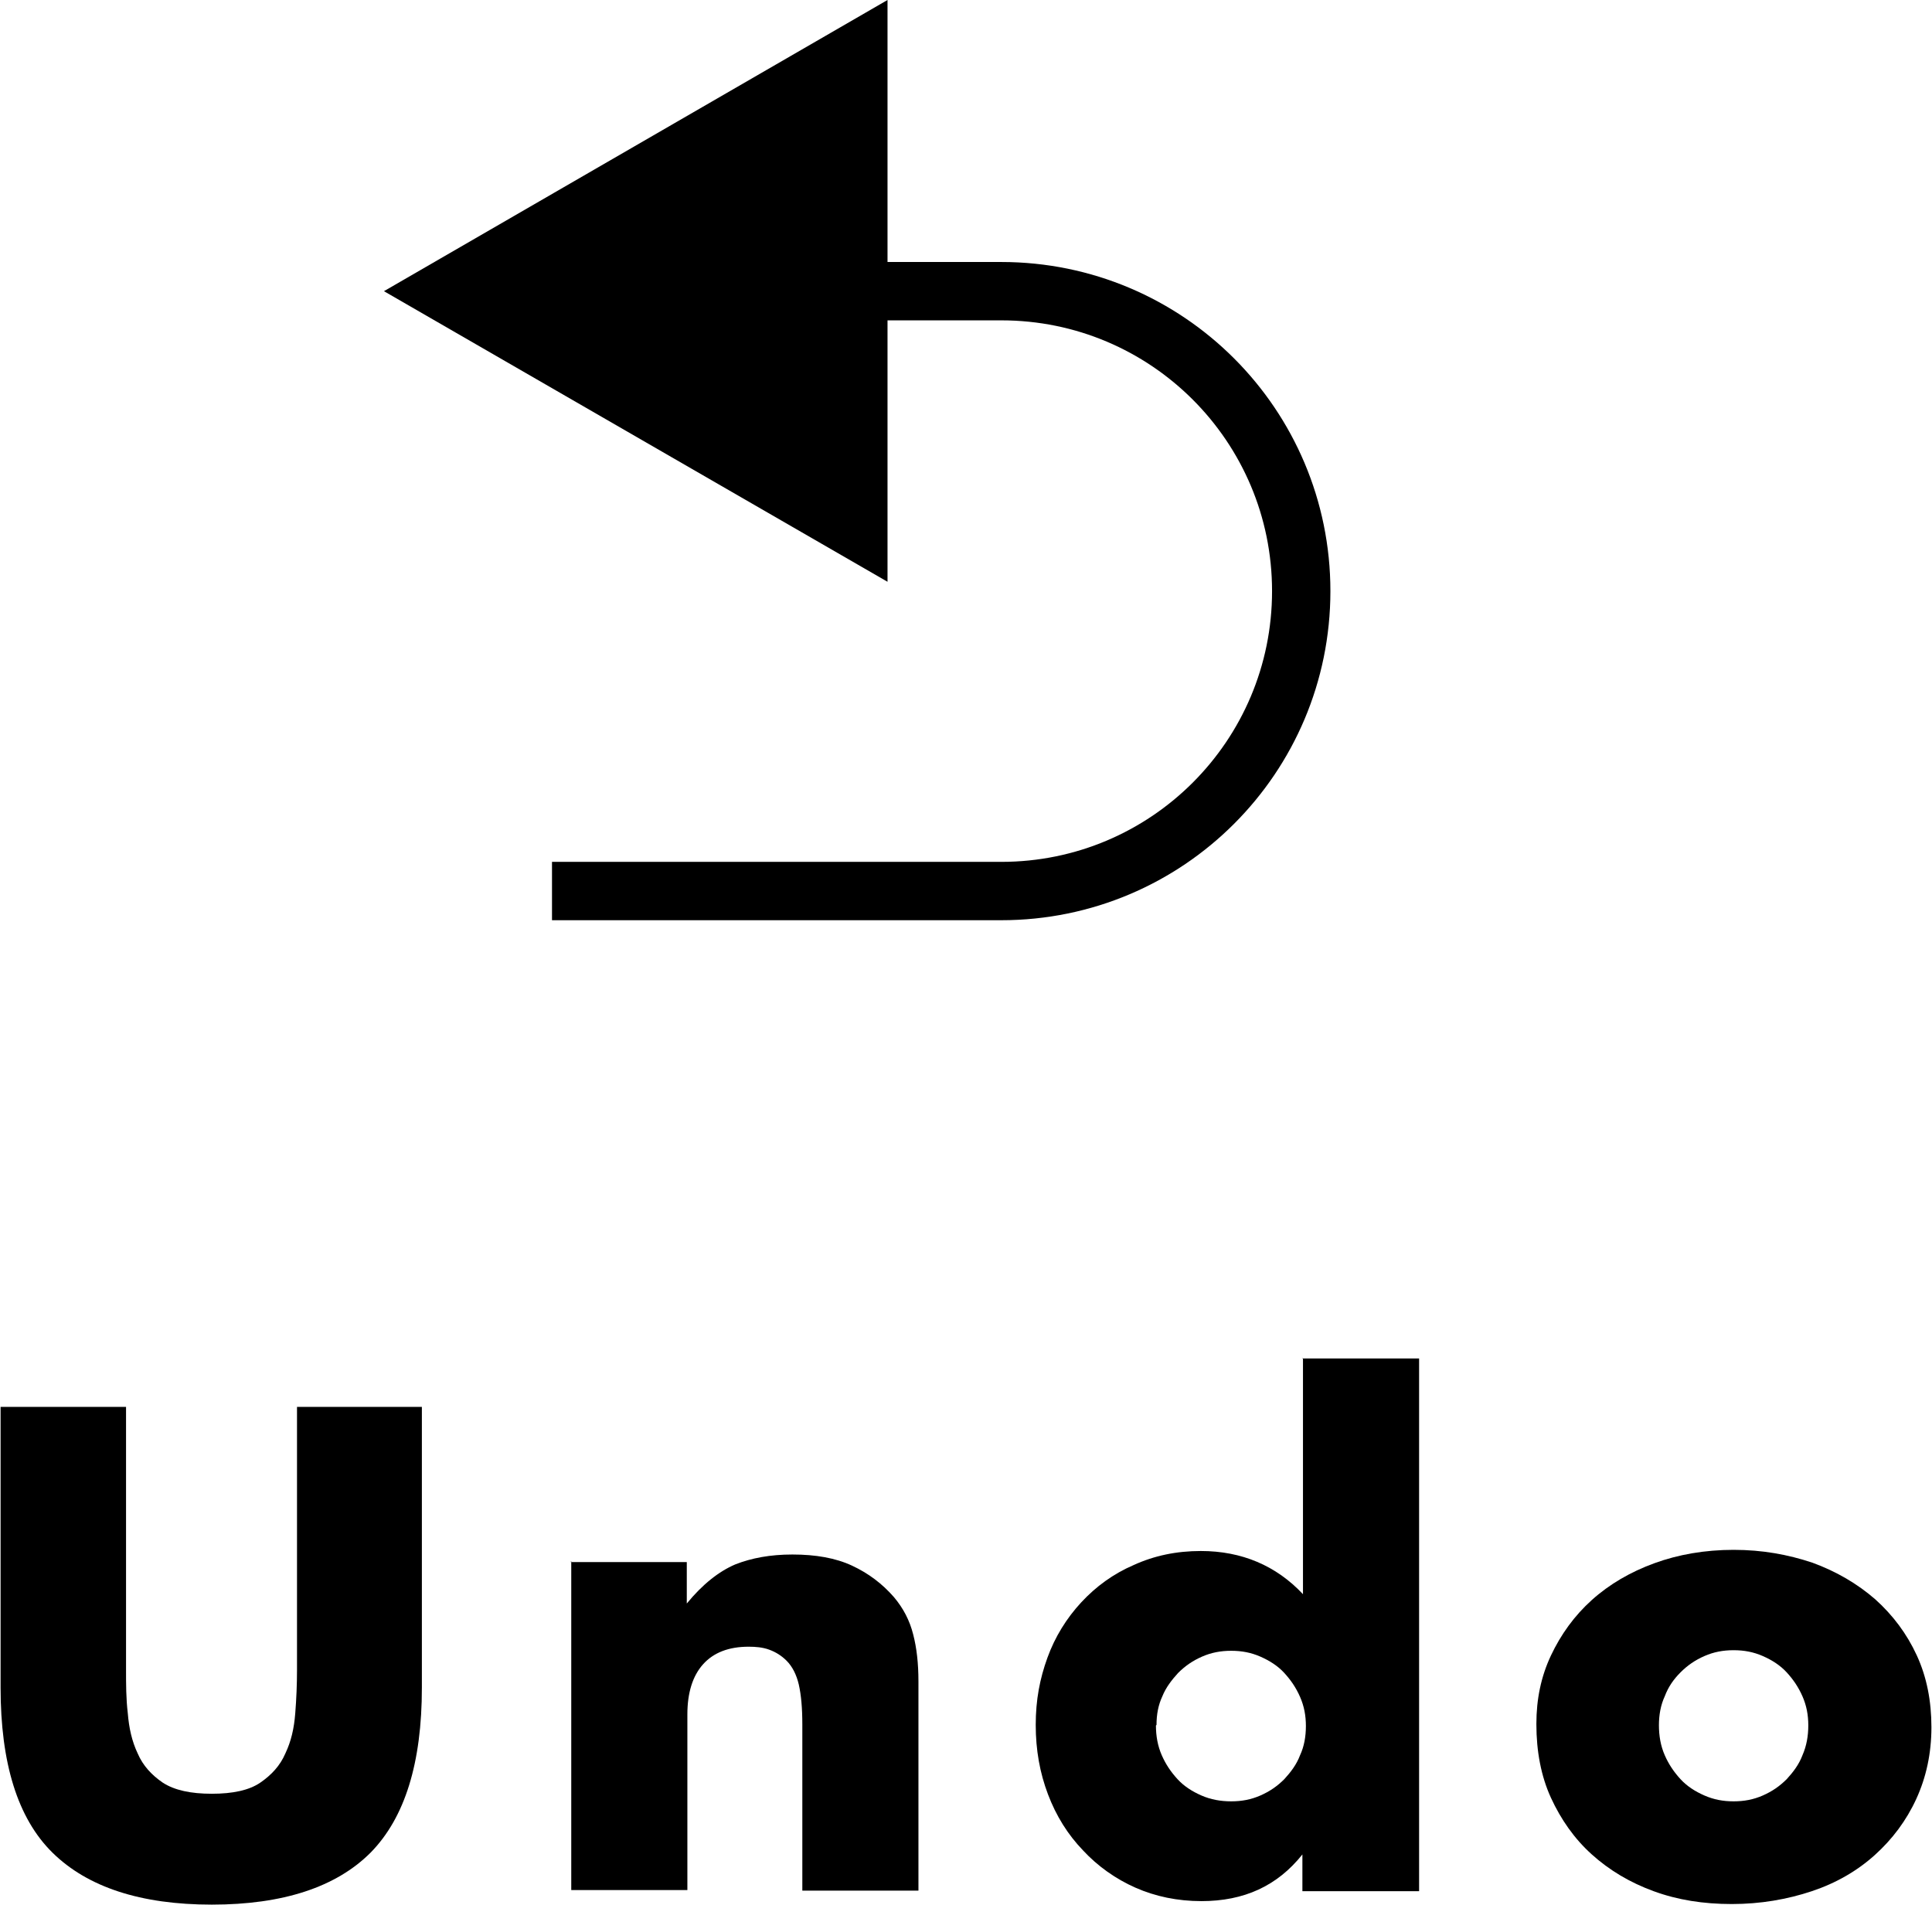
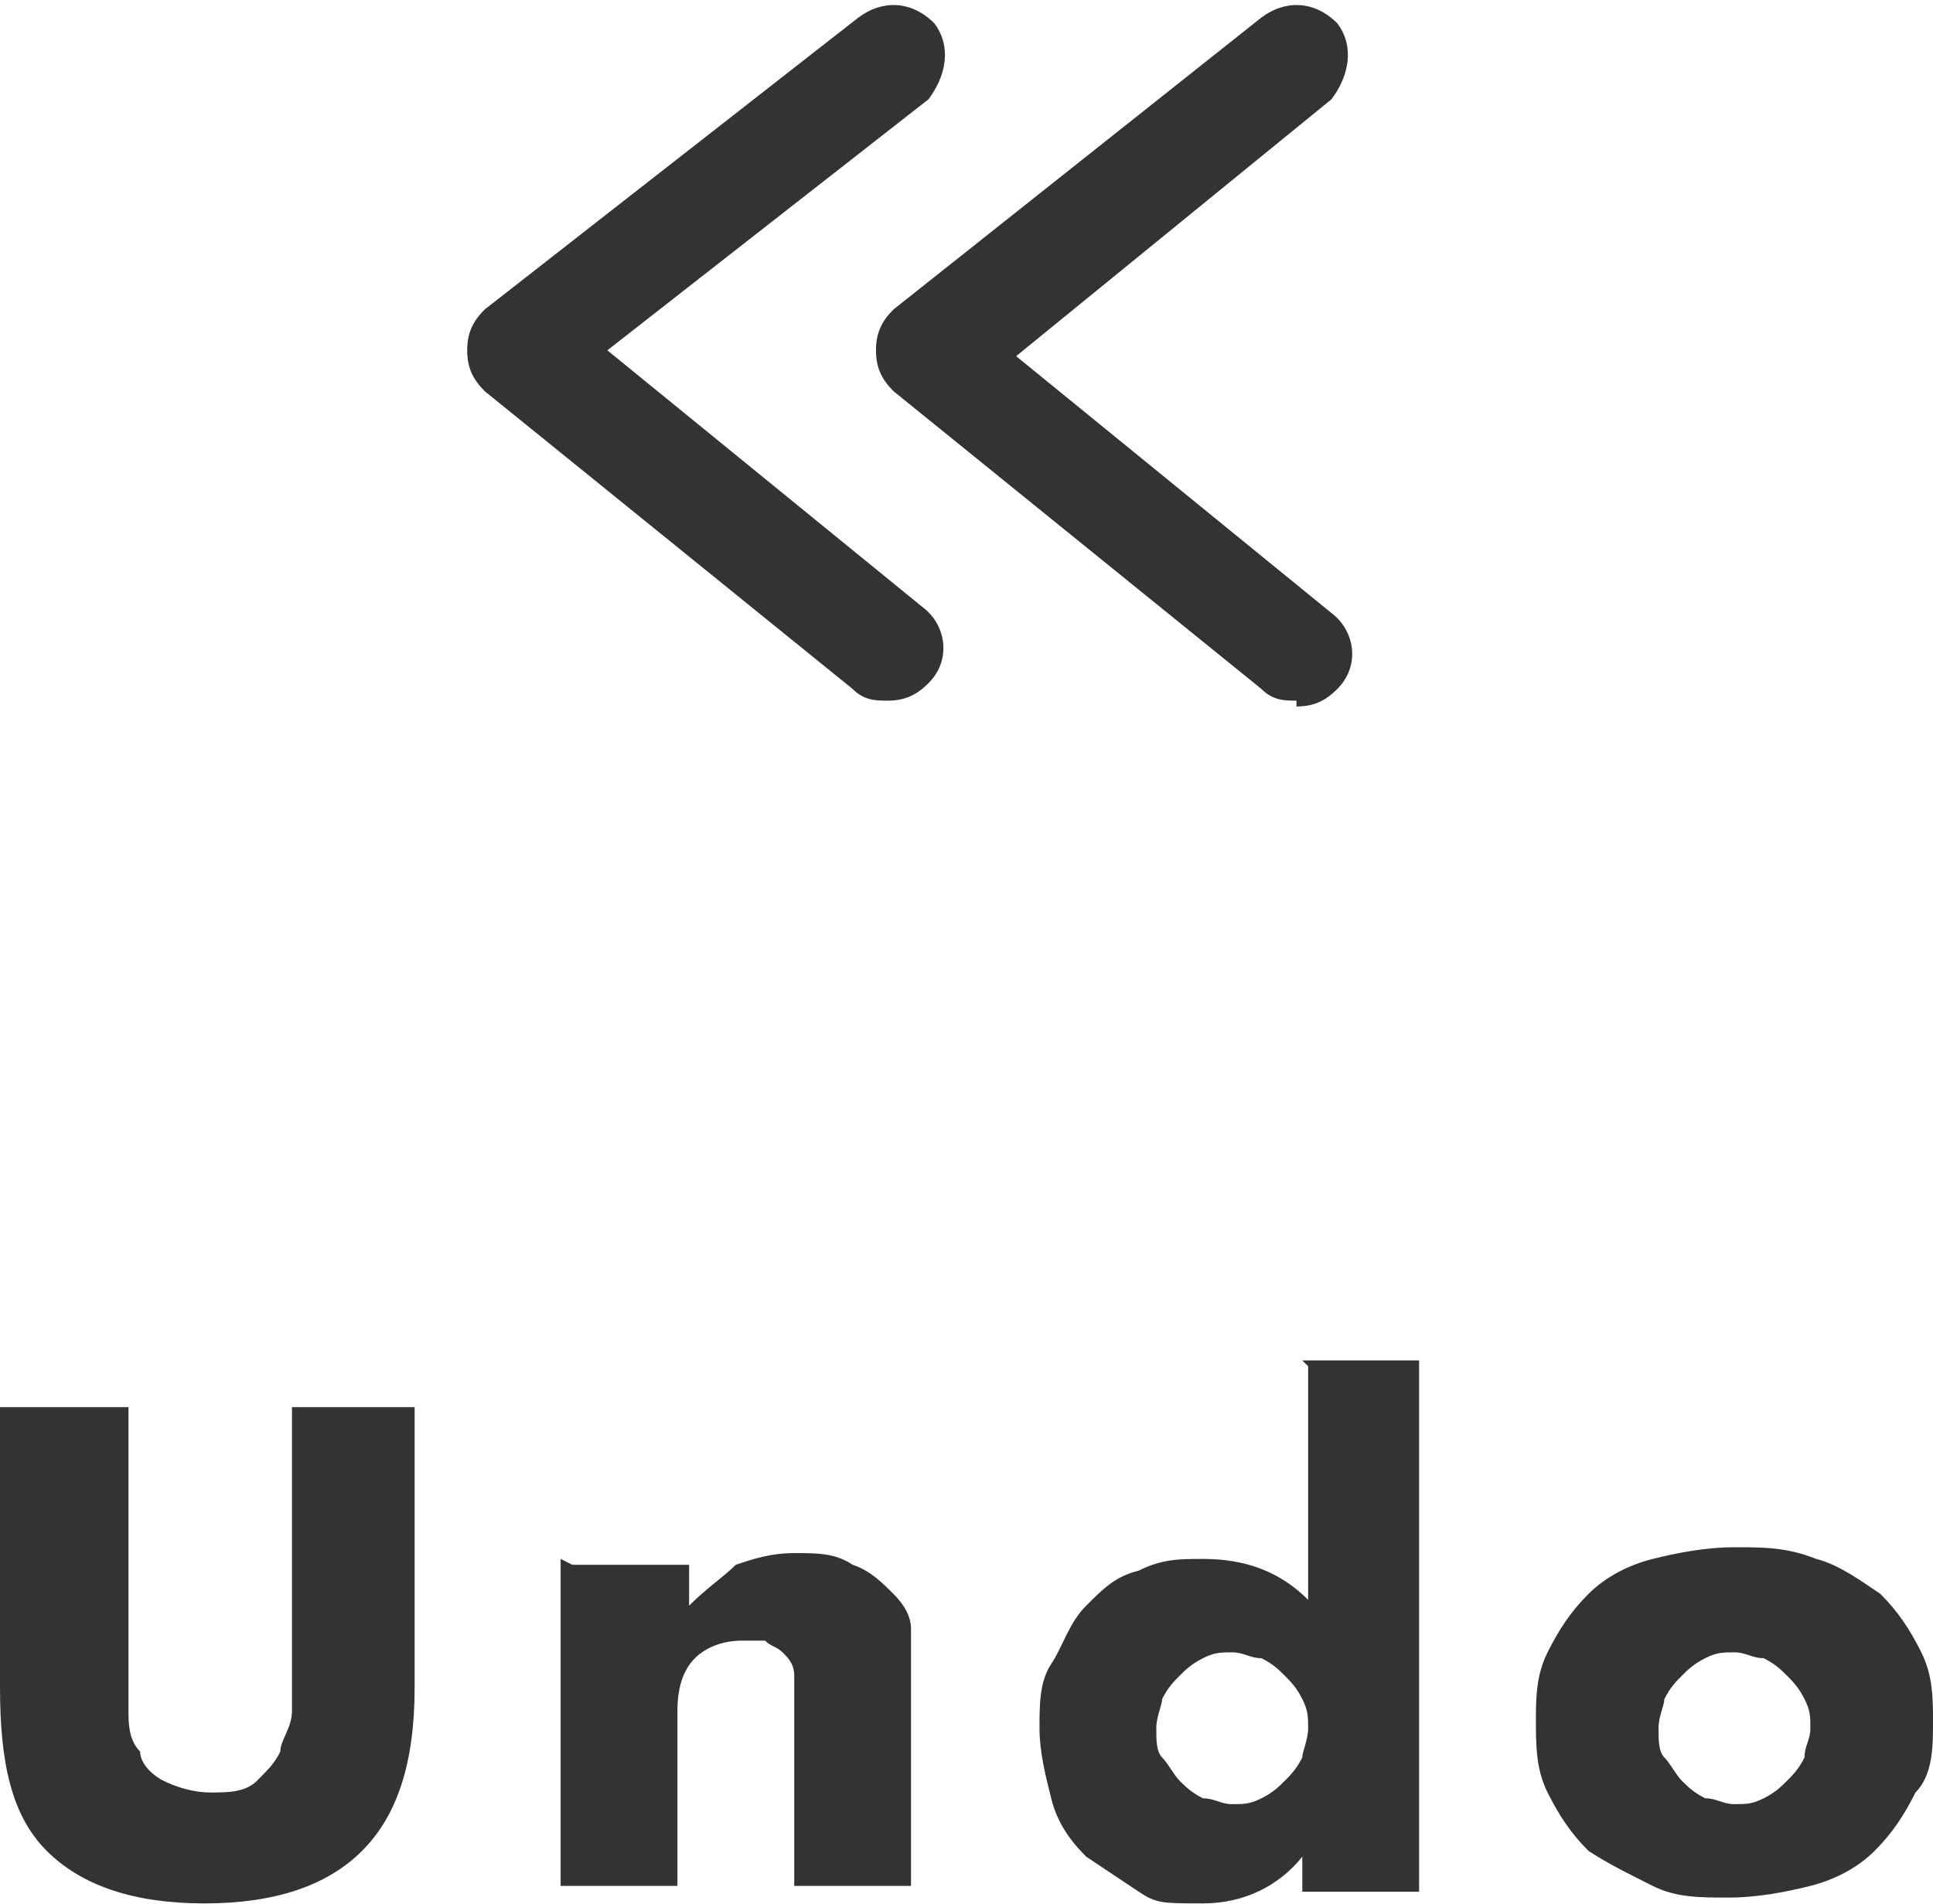
- <svg xmlns="http://www.w3.org/2000/svg" id="_レイヤー_2" viewBox="0 0 33.11 32.64">
+ <svg xmlns="http://www.w3.org/2000/svg" id="_レイヤー_2" version="1.1" viewBox="0 0 33.1 32.6">
  <defs>
-     <style>.cls-1{fill:none;stroke:#000;stroke-miterlimit:10;}</style>
+     <style>
+       .st0 {
+         fill: #333;
+       }
+     </style>
  </defs>
-   <g id="layout" fill="#000">
-     <path d="M2.16,24.11v4.51c0,.24,0,.49.03.74.02.25.07.48.17.69.09.21.24.37.43.5.2.13.48.19.84.19s.64-.06.83-.19.34-.29.43-.5c.1-.21.15-.43.17-.69.02-.25.03-.5.03-.74v-4.51h2.14v4.81c0,1.29-.29,2.23-.88,2.83-.59.59-1.5.89-2.72.89s-2.13-.3-2.73-.89-.89-1.54-.89-2.83v-4.81h2.16Z" />
-     <path d="M9.78,26.77h1.99v.71c.27-.33.55-.55.83-.67.28-.11.6-.17.98-.17.4,0,.74.06,1.02.19.28.13.52.31.72.54.16.19.27.4.33.64.06.23.09.5.09.8v3.59h-1.99v-2.85c0-.28-.02-.5-.06-.68-.04-.17-.11-.31-.21-.41-.09-.09-.19-.15-.3-.19-.11-.04-.23-.05-.35-.05-.34,0-.6.1-.78.3-.18.2-.27.49-.27.86v3.01h-1.99v-5.64Z" />
-     <path d="M22.32,23.28h2v9.13h-2v-.63c-.43.54-1,.8-1.73.8-.41,0-.79-.08-1.13-.23-.34-.15-.65-.37-.9-.64-.26-.27-.46-.59-.6-.96-.14-.37-.21-.76-.21-1.19s.07-.79.2-1.15.33-.68.58-.95c.25-.27.55-.49.9-.64.35-.16.73-.24,1.15-.24.7,0,1.29.25,1.75.74v-4.05ZM19.81,29.57c0,.18.03.35.1.51.07.16.16.29.27.41s.25.21.41.28c.16.07.33.1.51.1s.34-.03.5-.1c.16-.07.29-.16.41-.28.11-.12.21-.25.27-.41.07-.15.1-.32.1-.5s-.03-.34-.1-.5c-.07-.16-.16-.29-.27-.41-.11-.12-.25-.21-.41-.28-.16-.07-.32-.1-.5-.1s-.34.03-.5.1c-.16.07-.29.16-.41.28-.11.12-.21.25-.27.4-.07.15-.1.31-.1.49Z" />
-     <path d="M26.33,29.54c0-.42.08-.81.25-1.17.17-.36.4-.68.7-.95s.66-.48,1.07-.63.87-.23,1.36-.23.93.08,1.35.22c.41.15.77.36,1.08.63.3.27.54.59.71.96.17.37.25.78.25,1.23s-.09.86-.26,1.23c-.17.37-.41.69-.71.96-.3.27-.66.48-1.08.62s-.88.22-1.37.22-.93-.07-1.34-.22c-.41-.15-.76-.36-1.06-.63-.3-.27-.53-.6-.7-.97s-.25-.8-.25-1.26ZM28.43,29.56c0,.19.03.36.1.52.07.16.16.29.27.41s.25.21.41.28c.16.07.32.1.5.1s.34-.03.5-.1c.16-.07.29-.16.41-.28.11-.12.21-.25.27-.41.07-.16.1-.33.1-.51s-.03-.34-.1-.5c-.07-.16-.16-.29-.27-.41-.11-.12-.25-.21-.41-.28-.16-.07-.32-.1-.5-.1s-.34.03-.5.1c-.16.07-.29.16-.41.28s-.21.25-.27.41c-.07.15-.1.32-.1.5Z" />
-     <path class="cls-1" d="M13.75,4.99h3.41c2.84,0,5.14,2.3,5.14,5.14s-2.3,5.14-5.14,5.14h-7.7" />
-     <polygon points="15.21 9.97 6.58 4.99 15.21 0 15.21 9.97" />
+   <g id="layout">
+     <path class="st0" d="M2.2,24.1v4.5c0,.2,0,.5,0,.7,0,.2,0,.5.2.7,0,.2.2.4.4.5.2.1.5.2.8.2s.6,0,.8-.2.3-.3.4-.5c0-.2.2-.4.2-.7,0-.2,0-.5,0-.7v-4.5h2.1v4.8c0,1.3-.3,2.2-.9,2.8-.6.6-1.5.9-2.7.9s-2.1-.3-2.7-.9S0,30.2,0,28.9v-4.8h2.2,0Z" />
+     <path class="st0" d="M9.8,26.8h2v.7c.3-.3.6-.5.8-.7.3-.1.6-.2,1-.2s.7,0,1,.2c.3.1.5.3.7.5.2.2.3.4.3.6,0,.2,0,.5,0,.8v3.6h-2v-2.9c0-.3,0-.5,0-.7,0-.2-.1-.3-.2-.4s-.2-.1-.3-.2c-.1,0-.2,0-.4,0-.3,0-.6.1-.8.3-.2.2-.3.5-.3.9v3h-2v-5.6h0Z" />
+     <path class="st0" d="M22.3,23.3h2v9.1h-2v-.6c-.4.5-1,.8-1.7.8s-.8,0-1.1-.2c-.3-.2-.6-.4-.9-.6-.3-.3-.5-.6-.6-1-.1-.4-.2-.8-.2-1.2s0-.8.2-1.1.3-.7.6-1,.5-.5.9-.6c.4-.2.7-.2,1.1-.2.7,0,1.3.2,1.8.7v-4h0ZM19.8,29.6c0,.2,0,.4.1.5s.2.3.3.4.2.2.4.3c.2,0,.3.1.5.1s.3,0,.5-.1.3-.2.4-.3c.1-.1.2-.2.3-.4,0-.1.1-.3.1-.5s0-.3-.1-.5-.2-.3-.3-.4c-.1-.1-.2-.2-.4-.3-.2,0-.3-.1-.5-.1s-.3,0-.5.1-.3.2-.4.3c-.1.1-.2.2-.3.4,0,.1-.1.3-.1.5h0Z" />
+     <path class="st0" d="M26.3,29.5c0-.4,0-.8.2-1.2s.4-.7.7-1,.7-.5,1.1-.6.9-.2,1.4-.2.9,0,1.4.2c.4.1.8.4,1.1.6.3.3.5.6.7,1,.2.4.2.8.2,1.2s0,.9-.3,1.2c-.2.4-.4.7-.7,1-.3.3-.7.5-1.1.6s-.9.2-1.4.2-.9,0-1.3-.2-.8-.4-1.1-.6c-.3-.3-.5-.6-.7-1s-.2-.8-.2-1.3h0ZM28.4,29.6c0,.2,0,.4.1.5s.2.3.3.4.2.2.4.3c.2,0,.3.1.5.1s.3,0,.5-.1.3-.2.4-.3c.1-.1.2-.2.3-.4,0-.2.1-.3.1-.5s0-.3-.1-.5-.2-.3-.3-.4c-.1-.1-.2-.2-.4-.3-.2,0-.3-.1-.5-.1s-.3,0-.5.1-.3.2-.4.3-.2.2-.3.4c0,.1-.1.3-.1.5h0Z" />
+   </g>
+   <g id="layout1" data-name="layout">
+     <path class="st0" d="M15.2,12c-.2,0-.4,0-.6-.2l-6.3-5.1c-.2-.2-.3-.4-.3-.7s.1-.5.3-.7L14.7.3c.4-.3.9-.3,1.3.1.3.4.2.9-.1,1.3l-5.5,4.3,5.4,4.4c.4.3.5.9.1,1.3-.2.2-.4.3-.7.3h0Z" />
+     <path class="st0" d="M22.2,12c-.2,0-.4,0-.6-.2l-6.3-5.1c-.2-.2-.3-.4-.3-.7s.1-.5.3-.7L21.6.3c.4-.3.9-.3,1.3.1.3.4.2.9-.1,1.3l-5.4,4.4,5.4,4.4c.4.3.5.9.1,1.3-.2.2-.4.3-.7.3h0Z" />
  </g>
</svg>
